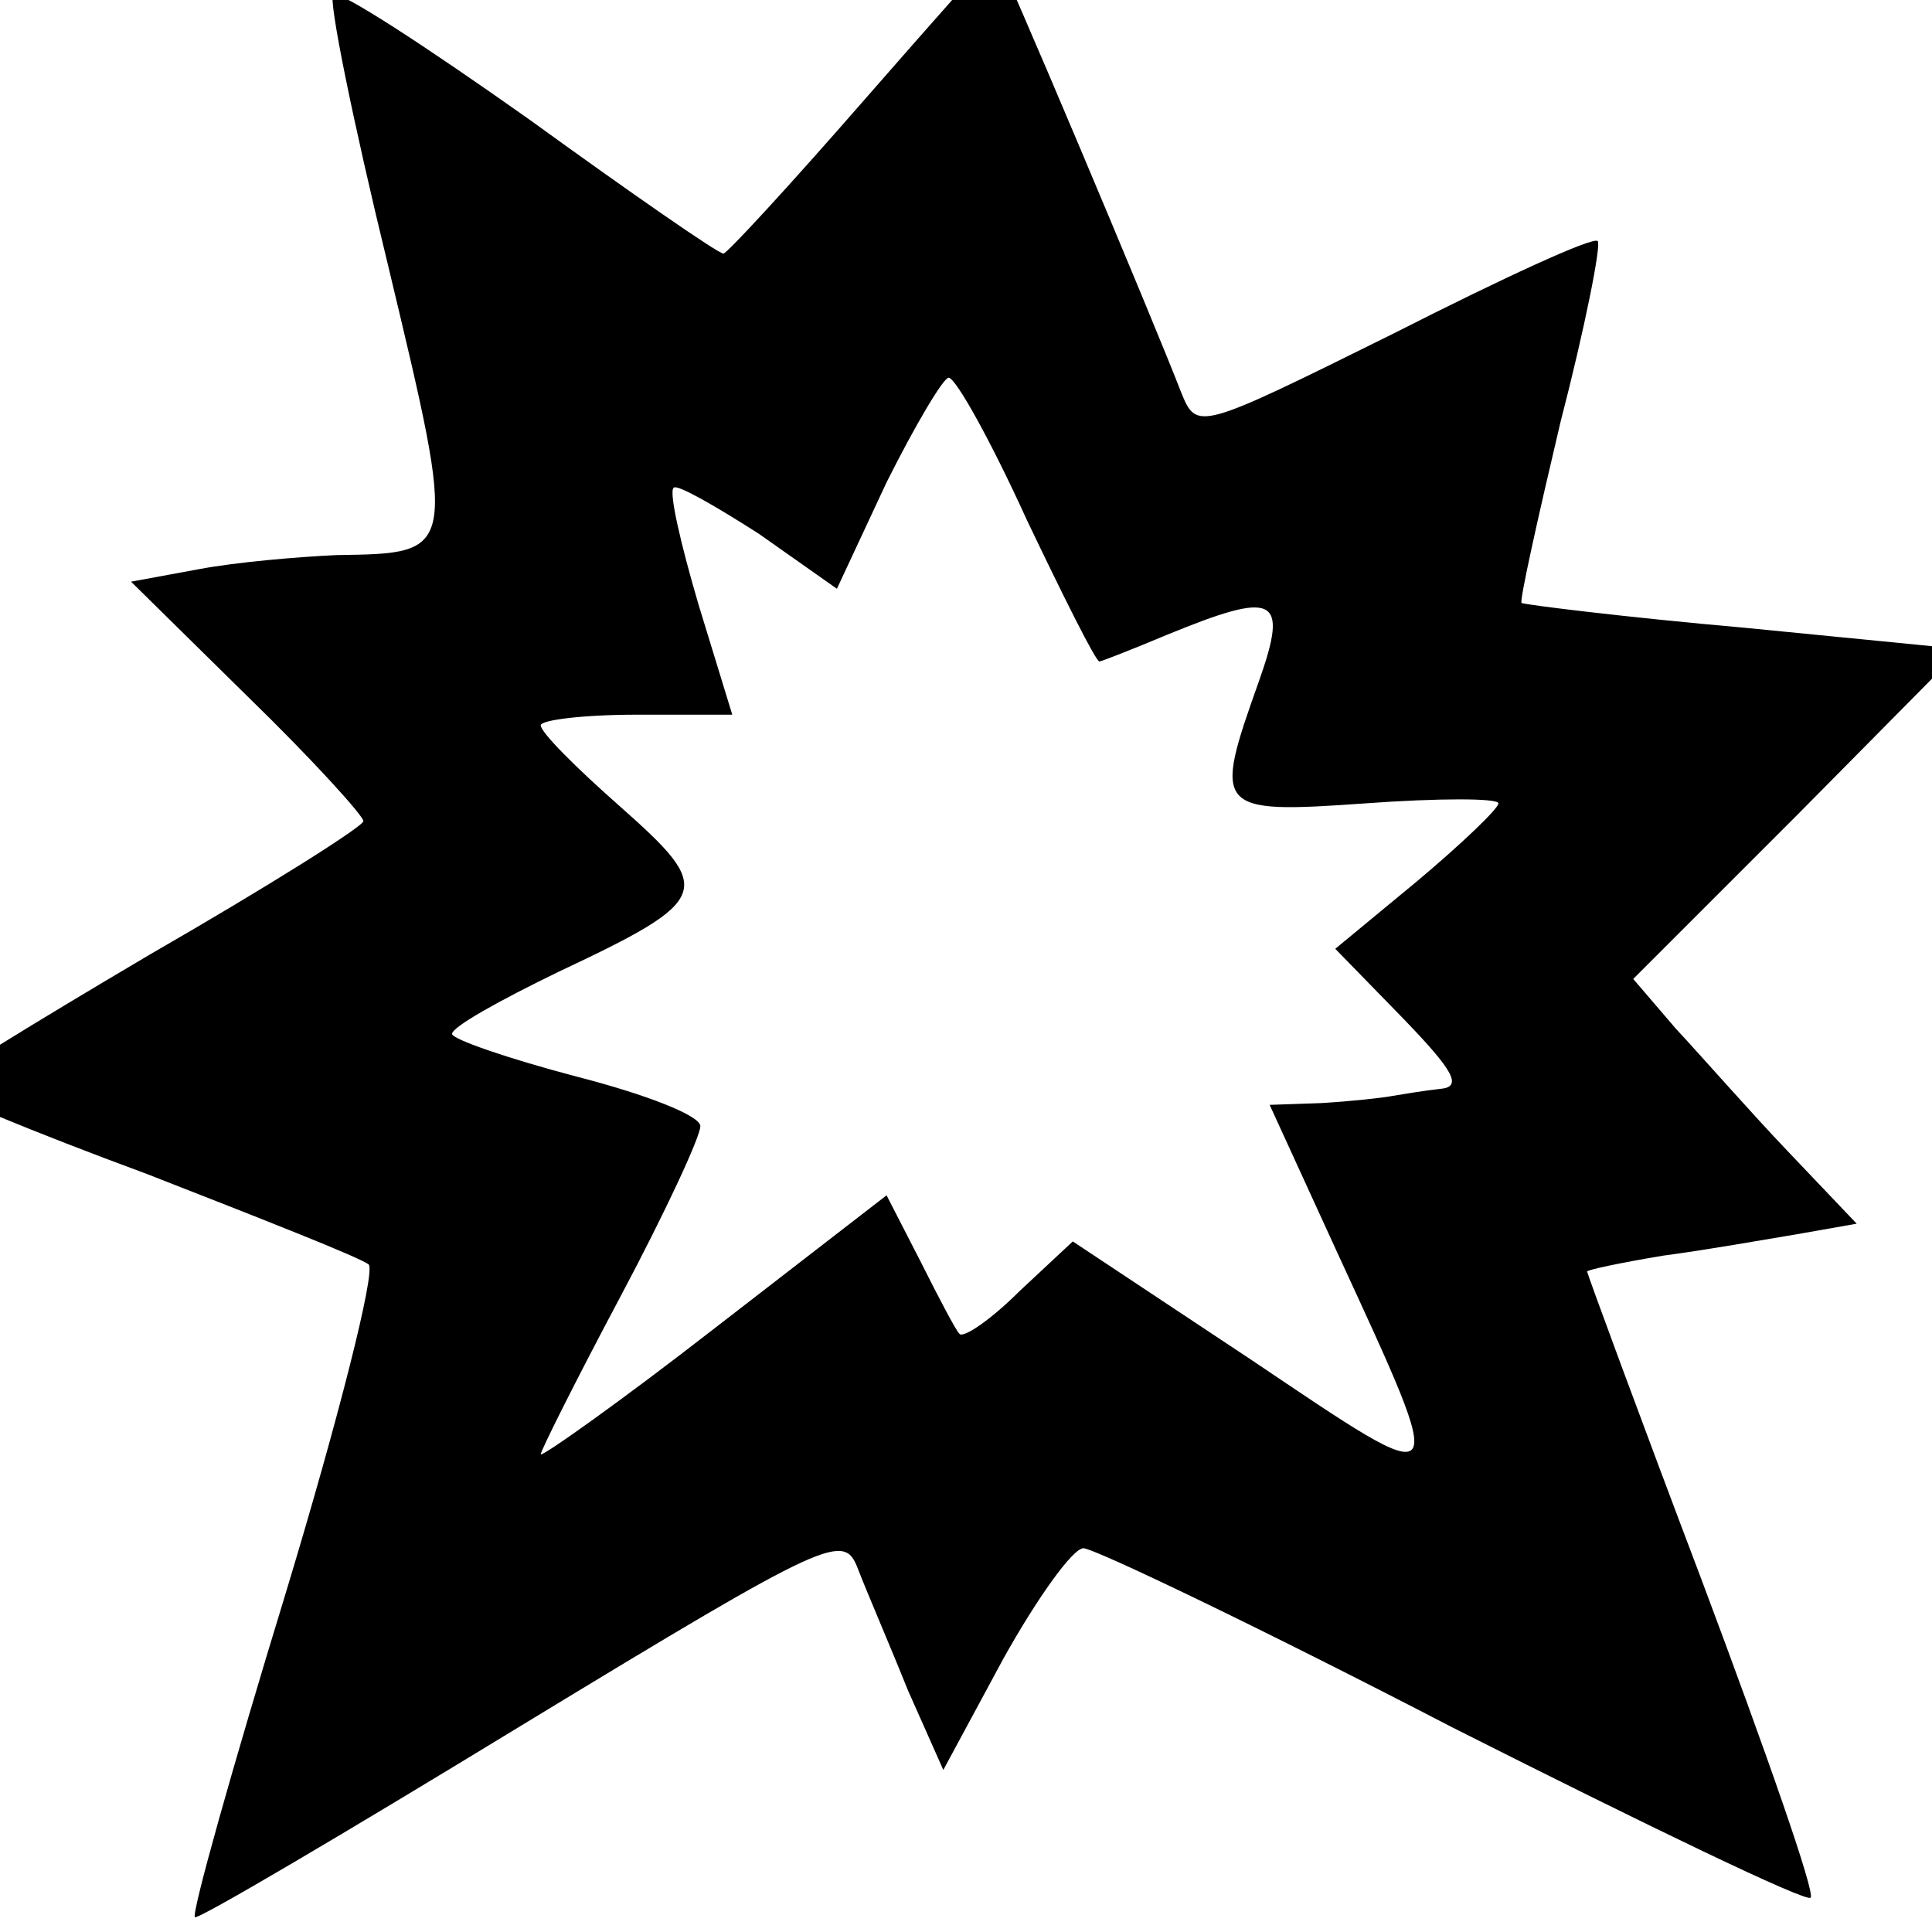
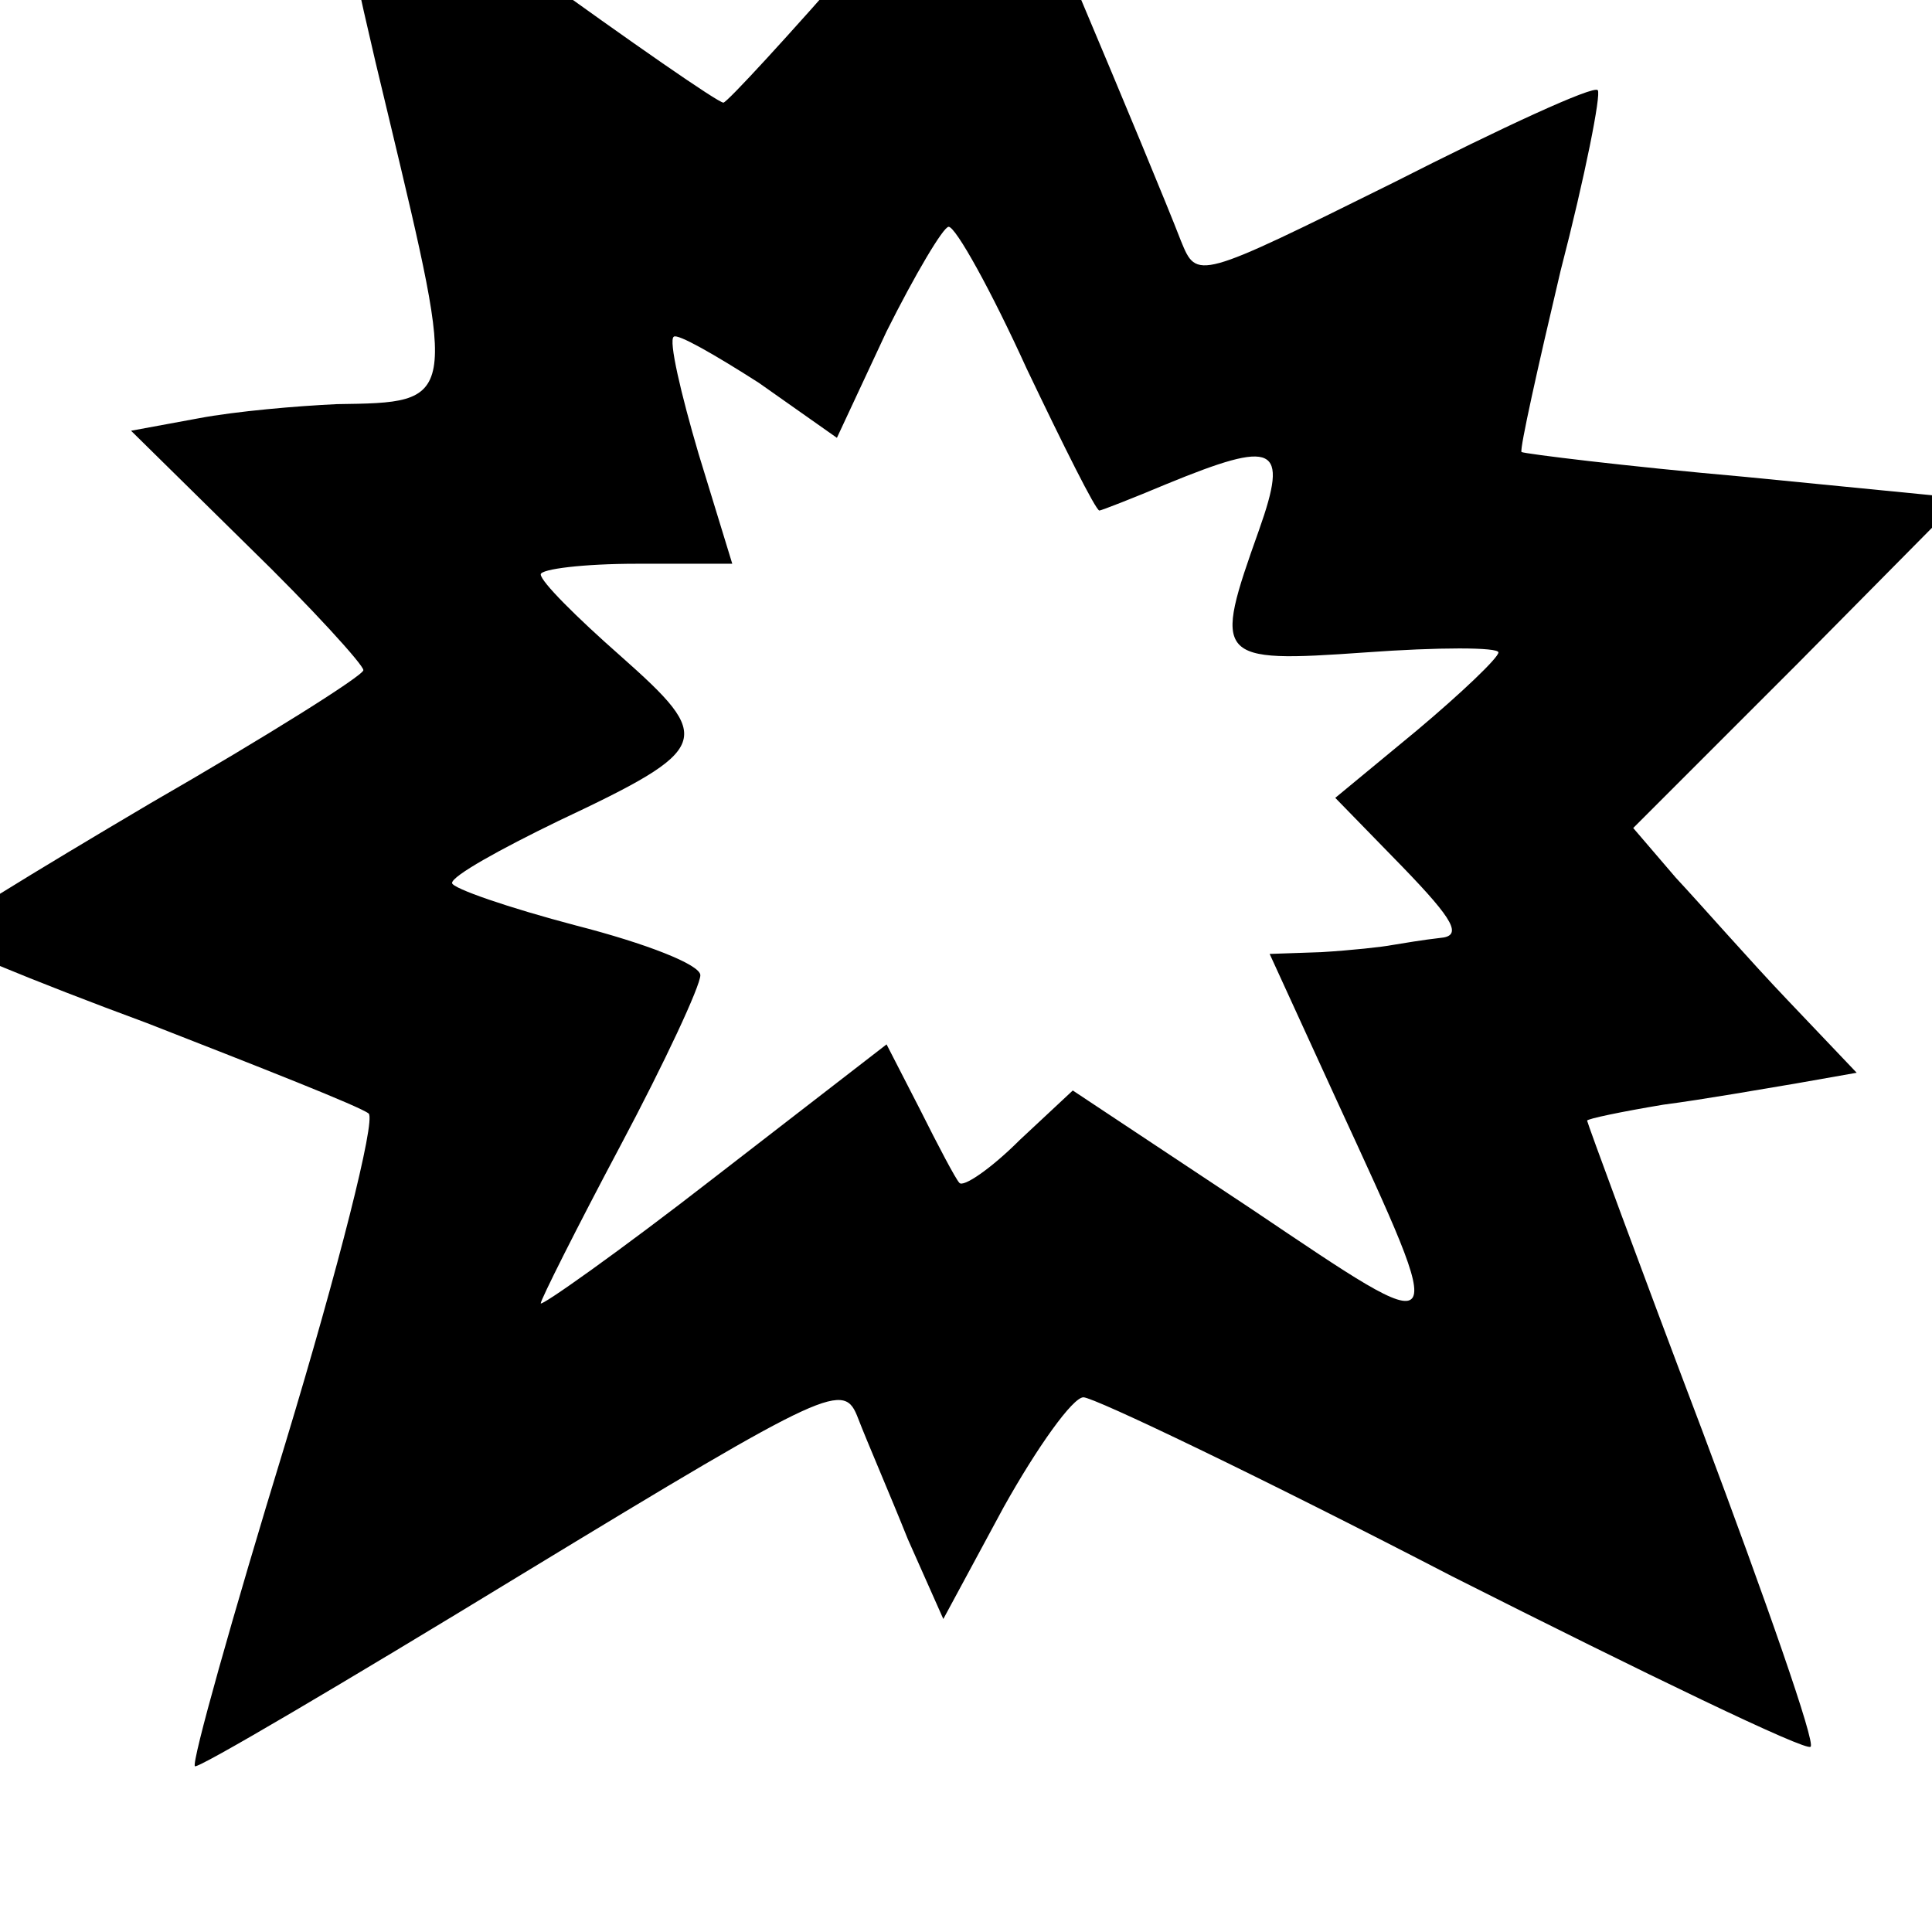
- <svg xmlns="http://www.w3.org/2000/svg" version="1.0" width="128pt" height="128pt" viewBox="10 -139 128 128" preserveAspectRatio="xMidYMid meet">
+ <svg xmlns="http://www.w3.org/2000/svg" version="1.0" width="128pt" height="128pt" viewBox="10 -129 128 128" preserveAspectRatio="xMidYMid meet">
  <g transform="scale(0.1175,-0.1175)" fill="#000000" stroke="none">
    <path d="M571 1125 c-41 -47 -76 -85 -78 -85 -3 0 -52 34 -110 76 -58 41 -107 73 -110 70 -3 -2 11 -71 31 -153 39 -163 39 -162 -29 -163 -22 -1 -57 -4 -78 -8 l-38 -7 66 -65 c36 -35 65 -67 65 -70 0 -3 -54 -37 -120 -75 -66 -39 -120 -72 -120 -75 0 -3 53 -25 118 -49 64 -25 120 -47 125 -51 4 -4 -17 -87 -47 -186 -30 -98 -53 -180 -51 -182 1 -2 84 47 184 108 176 107 182 109 190 88 5 -13 18 -43 28 -68 l20 -45 34 63 c19 34 39 62 45 62 6 0 100 -45 208 -101 109 -55 200 -99 202 -96 3 2 -25 82 -61 178 -36 95 -65 174 -65 175 0 1 19 5 43 9 23 3 57 9 75 12 l34 6 -39 41 c-21 22 -49 54 -63 69 l-24 28 93 93 92 93 -122 12 c-68 6 -124 13 -126 14 -1 2 9 47 22 102 14 54 23 100 21 102 -2 3 -54 -21 -115 -52 -111 -55 -111 -55 -120 -33 -15 39 -103 248 -105 248 0 0 -34 -38 -75 -85z m93 -235 c21 -44 39 -80 41 -80 1 0 19 7 38 15 61 25 69 22 52 -26 -26 -73 -25 -75 60 -69 41 3 75 3 75 0 0 -3 -21 -23 -46 -44 l-46 -38 38 -39 c29 -30 34 -39 21 -40 -9 -1 -21 -3 -27 -4 -5 -1 -23 -3 -40 -4 l-29 -1 38 -83 c64 -139 65 -137 -48 -61 l-101 67 -30 -28 c-16 -16 -32 -27 -34 -24 -2 2 -12 21 -22 41 l-19 37 -97 -75 c-54 -42 -98 -73 -98 -71 0 2 20 42 45 89 25 47 45 90 45 96 0 6 -31 18 -70 28 -38 10 -70 21 -70 24 0 4 27 19 60 35 87 41 88 46 35 93 -25 22 -45 42 -45 46 0 3 24 6 54 6 l54 0 -19 62 c-10 34 -17 64 -14 66 2 2 23 -10 48 -26 l44 -31 28 60 c16 32 32 59 35 59 4 0 24 -36 44 -80z" />
  </g>
</svg>
